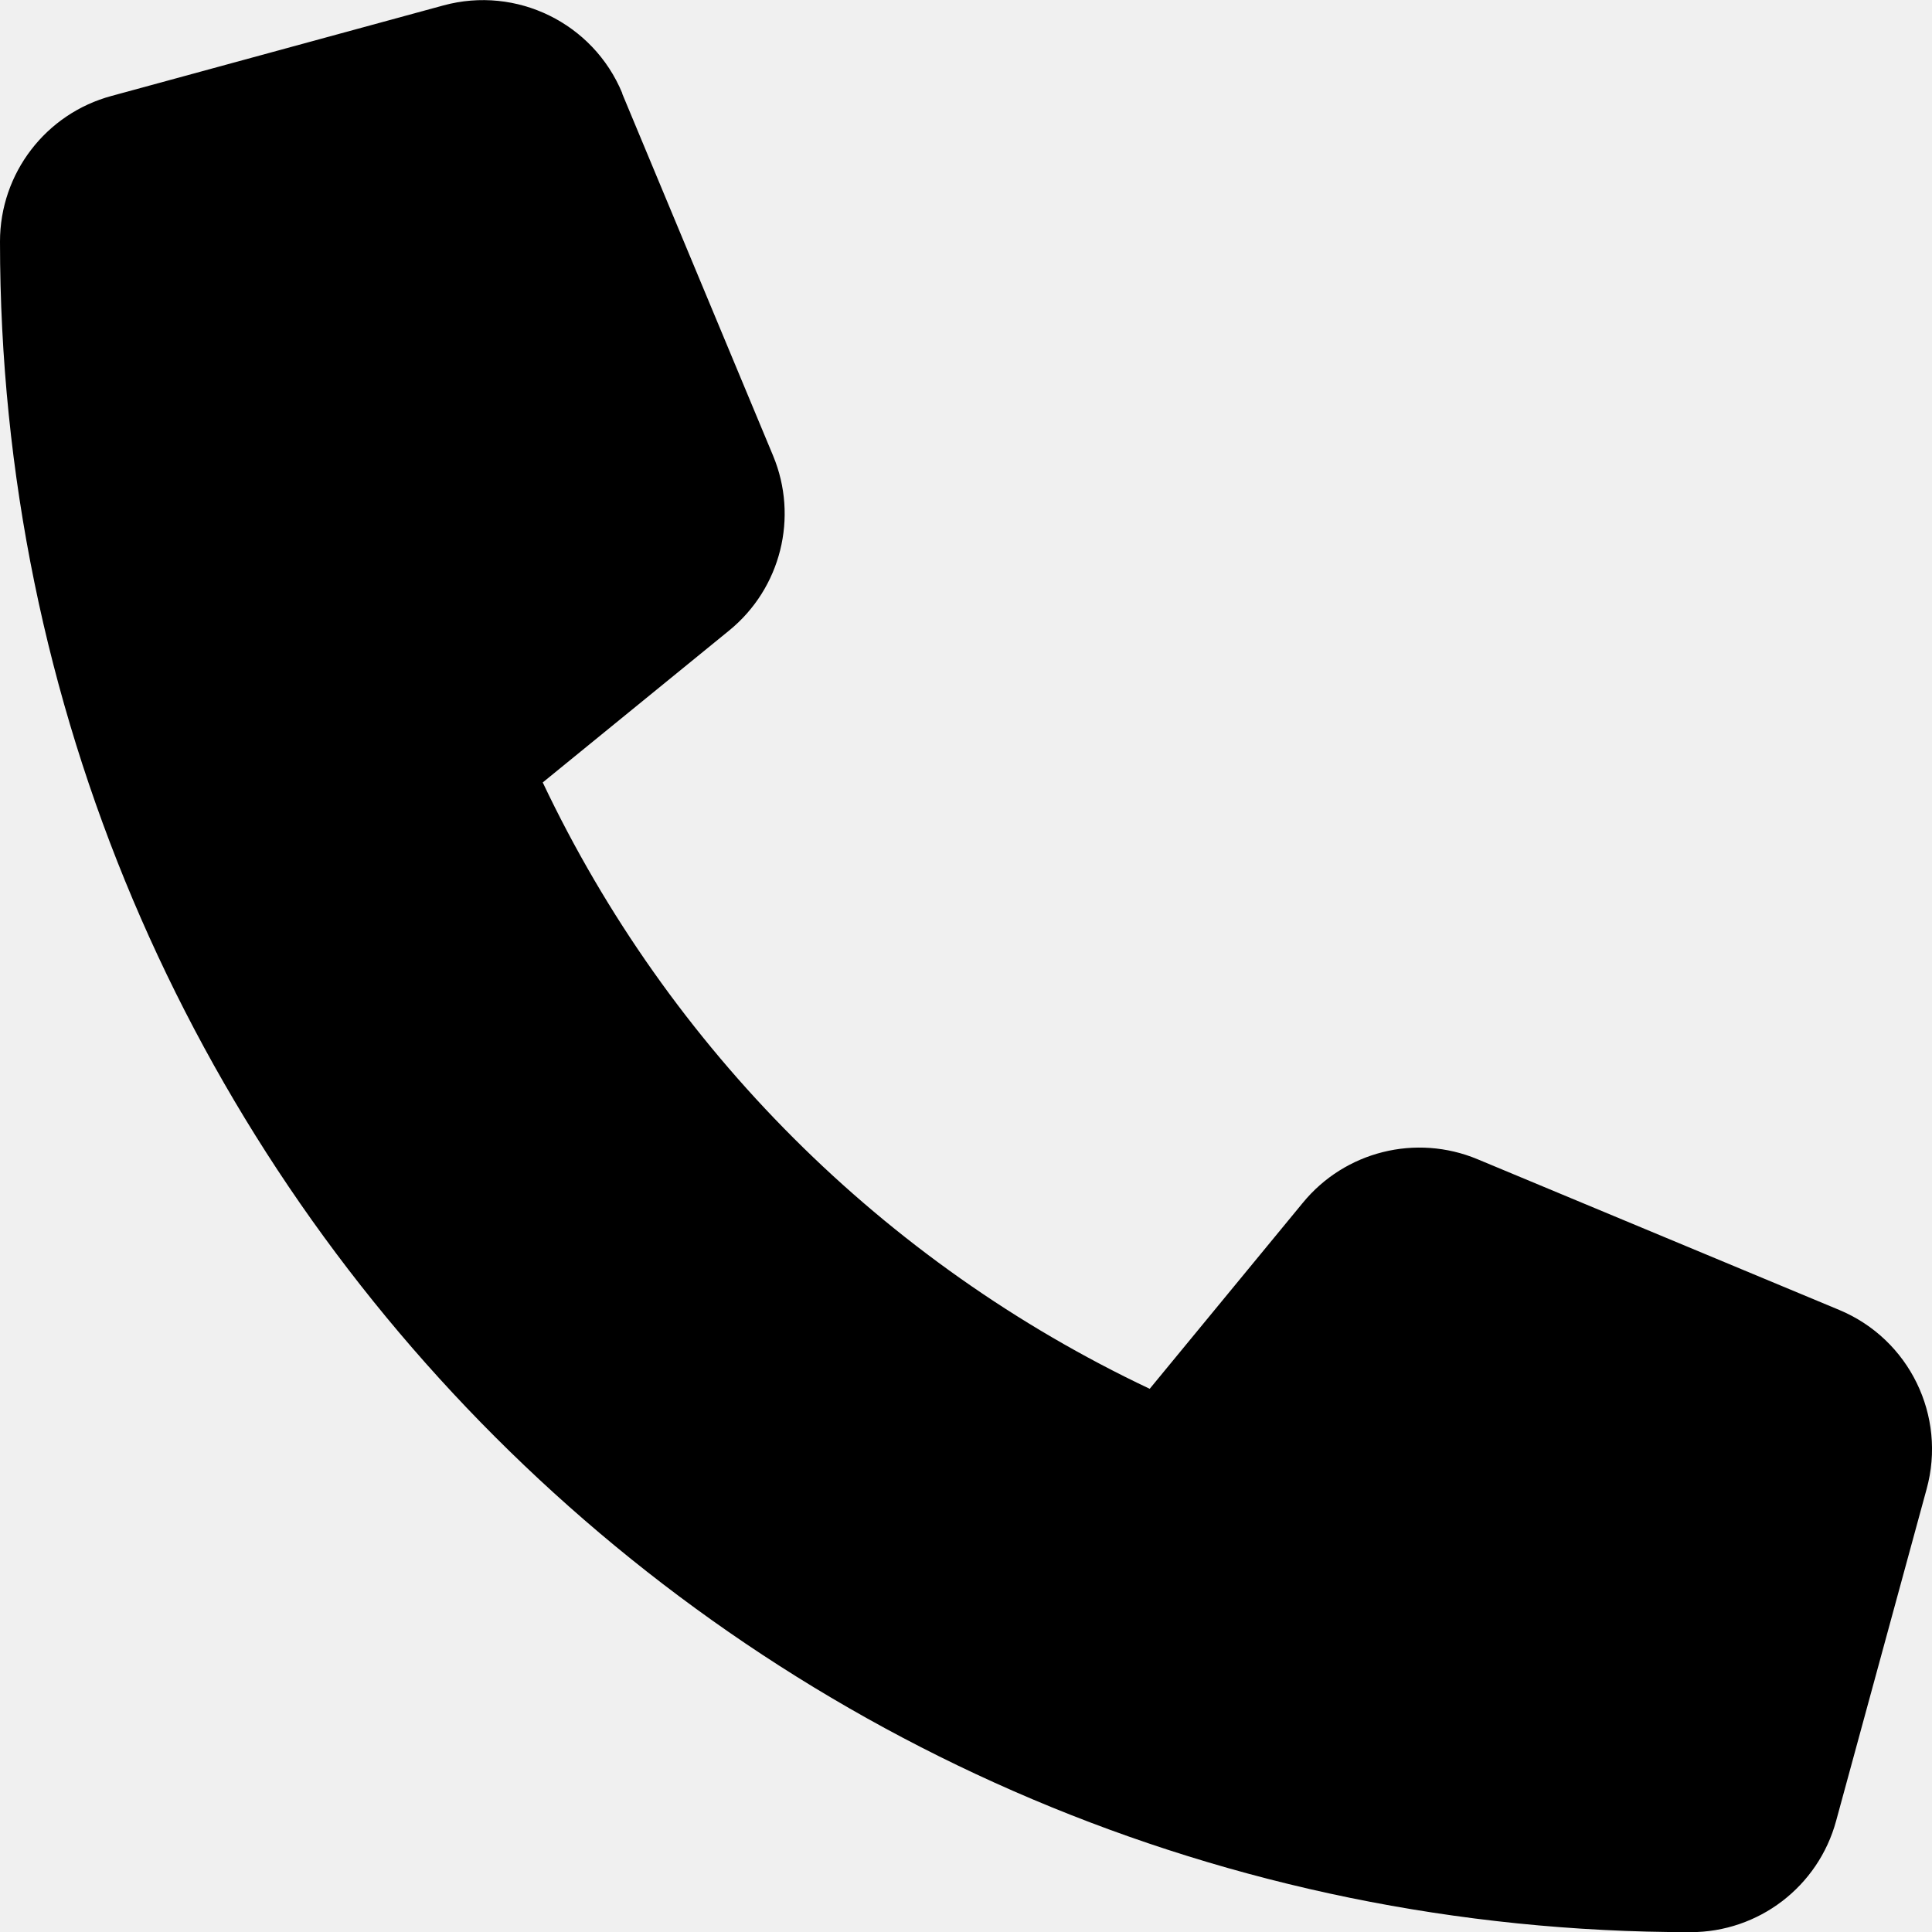
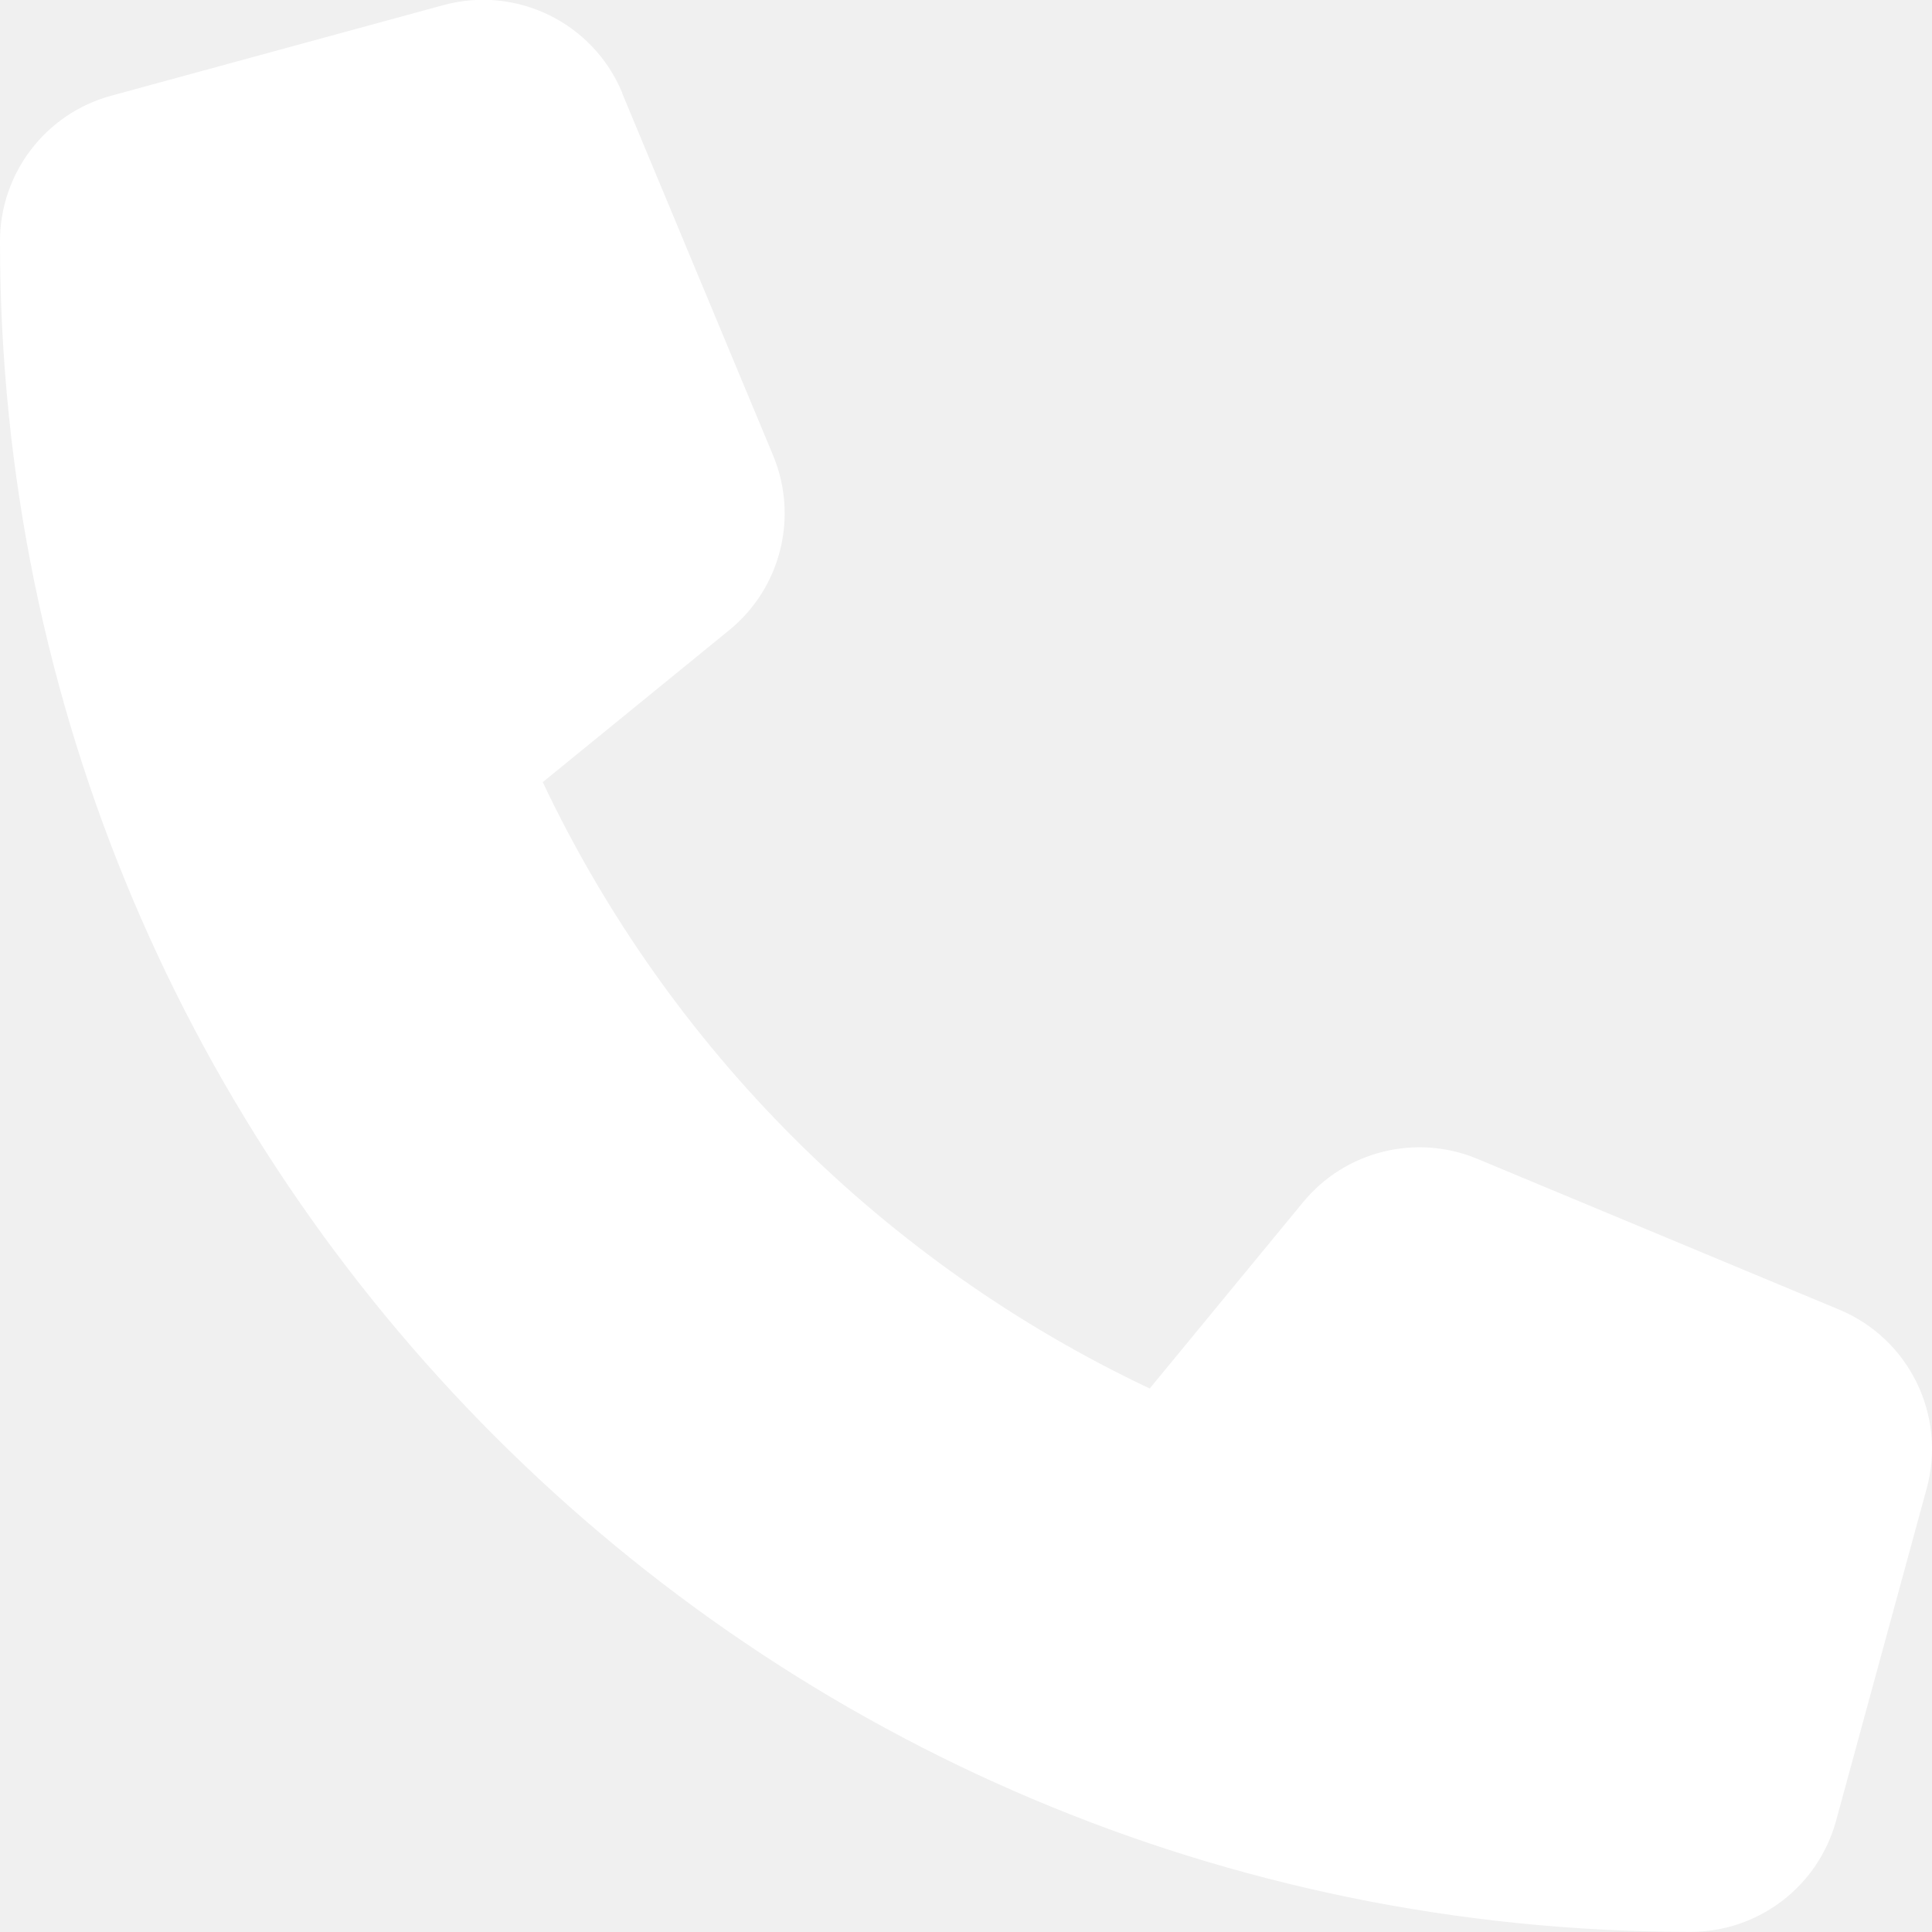
- <svg xmlns="http://www.w3.org/2000/svg" width="12.815" height="12.815" viewBox="0 0 12.815 12.815">
-   <path id="Path_10" data-name="Path 10" d="M4.127.594A1,1,0,0,0,2.941.013l-2.2.6A1,1,0,0,0,0,1.58,11.214,11.214,0,0,0,11.213,12.793a1,1,0,0,0,.966-.738l.6-2.2A1,1,0,0,0,12.2,8.666l-2.4-1a1,1,0,0,0-1.159.29L7.626,9.189A8.459,8.459,0,0,1,3.6,5.167L4.838,4.158A1,1,0,0,0,5.128,3l-1-2.4Z" transform="translate(0 0.023)" />
+ <svg xmlns="http://www.w3.org/2000/svg" width="12.815" height="12.814" viewBox="0 0 12.815 12.814">
+   <path id="Path_10" data-name="Path 10" d="M4.127.594A1,1,0,0,0,2.941.013l-2.2.6A1,1,0,0,0,0,1.58,11.214,11.214,0,0,0,11.212,12.793a1,1,0,0,0,.967-.738l.6-2.2A1,1,0,0,0,12.2,8.666l-2.4-1a1,1,0,0,0-1.159.29L7.626,9.189A8.459,8.459,0,0,1,3.6,5.167L4.838,4.158A1,1,0,0,0,5.128,3l-1-2.4Z" transform="translate(0 0.021)" fill="#fff" />
</svg>
